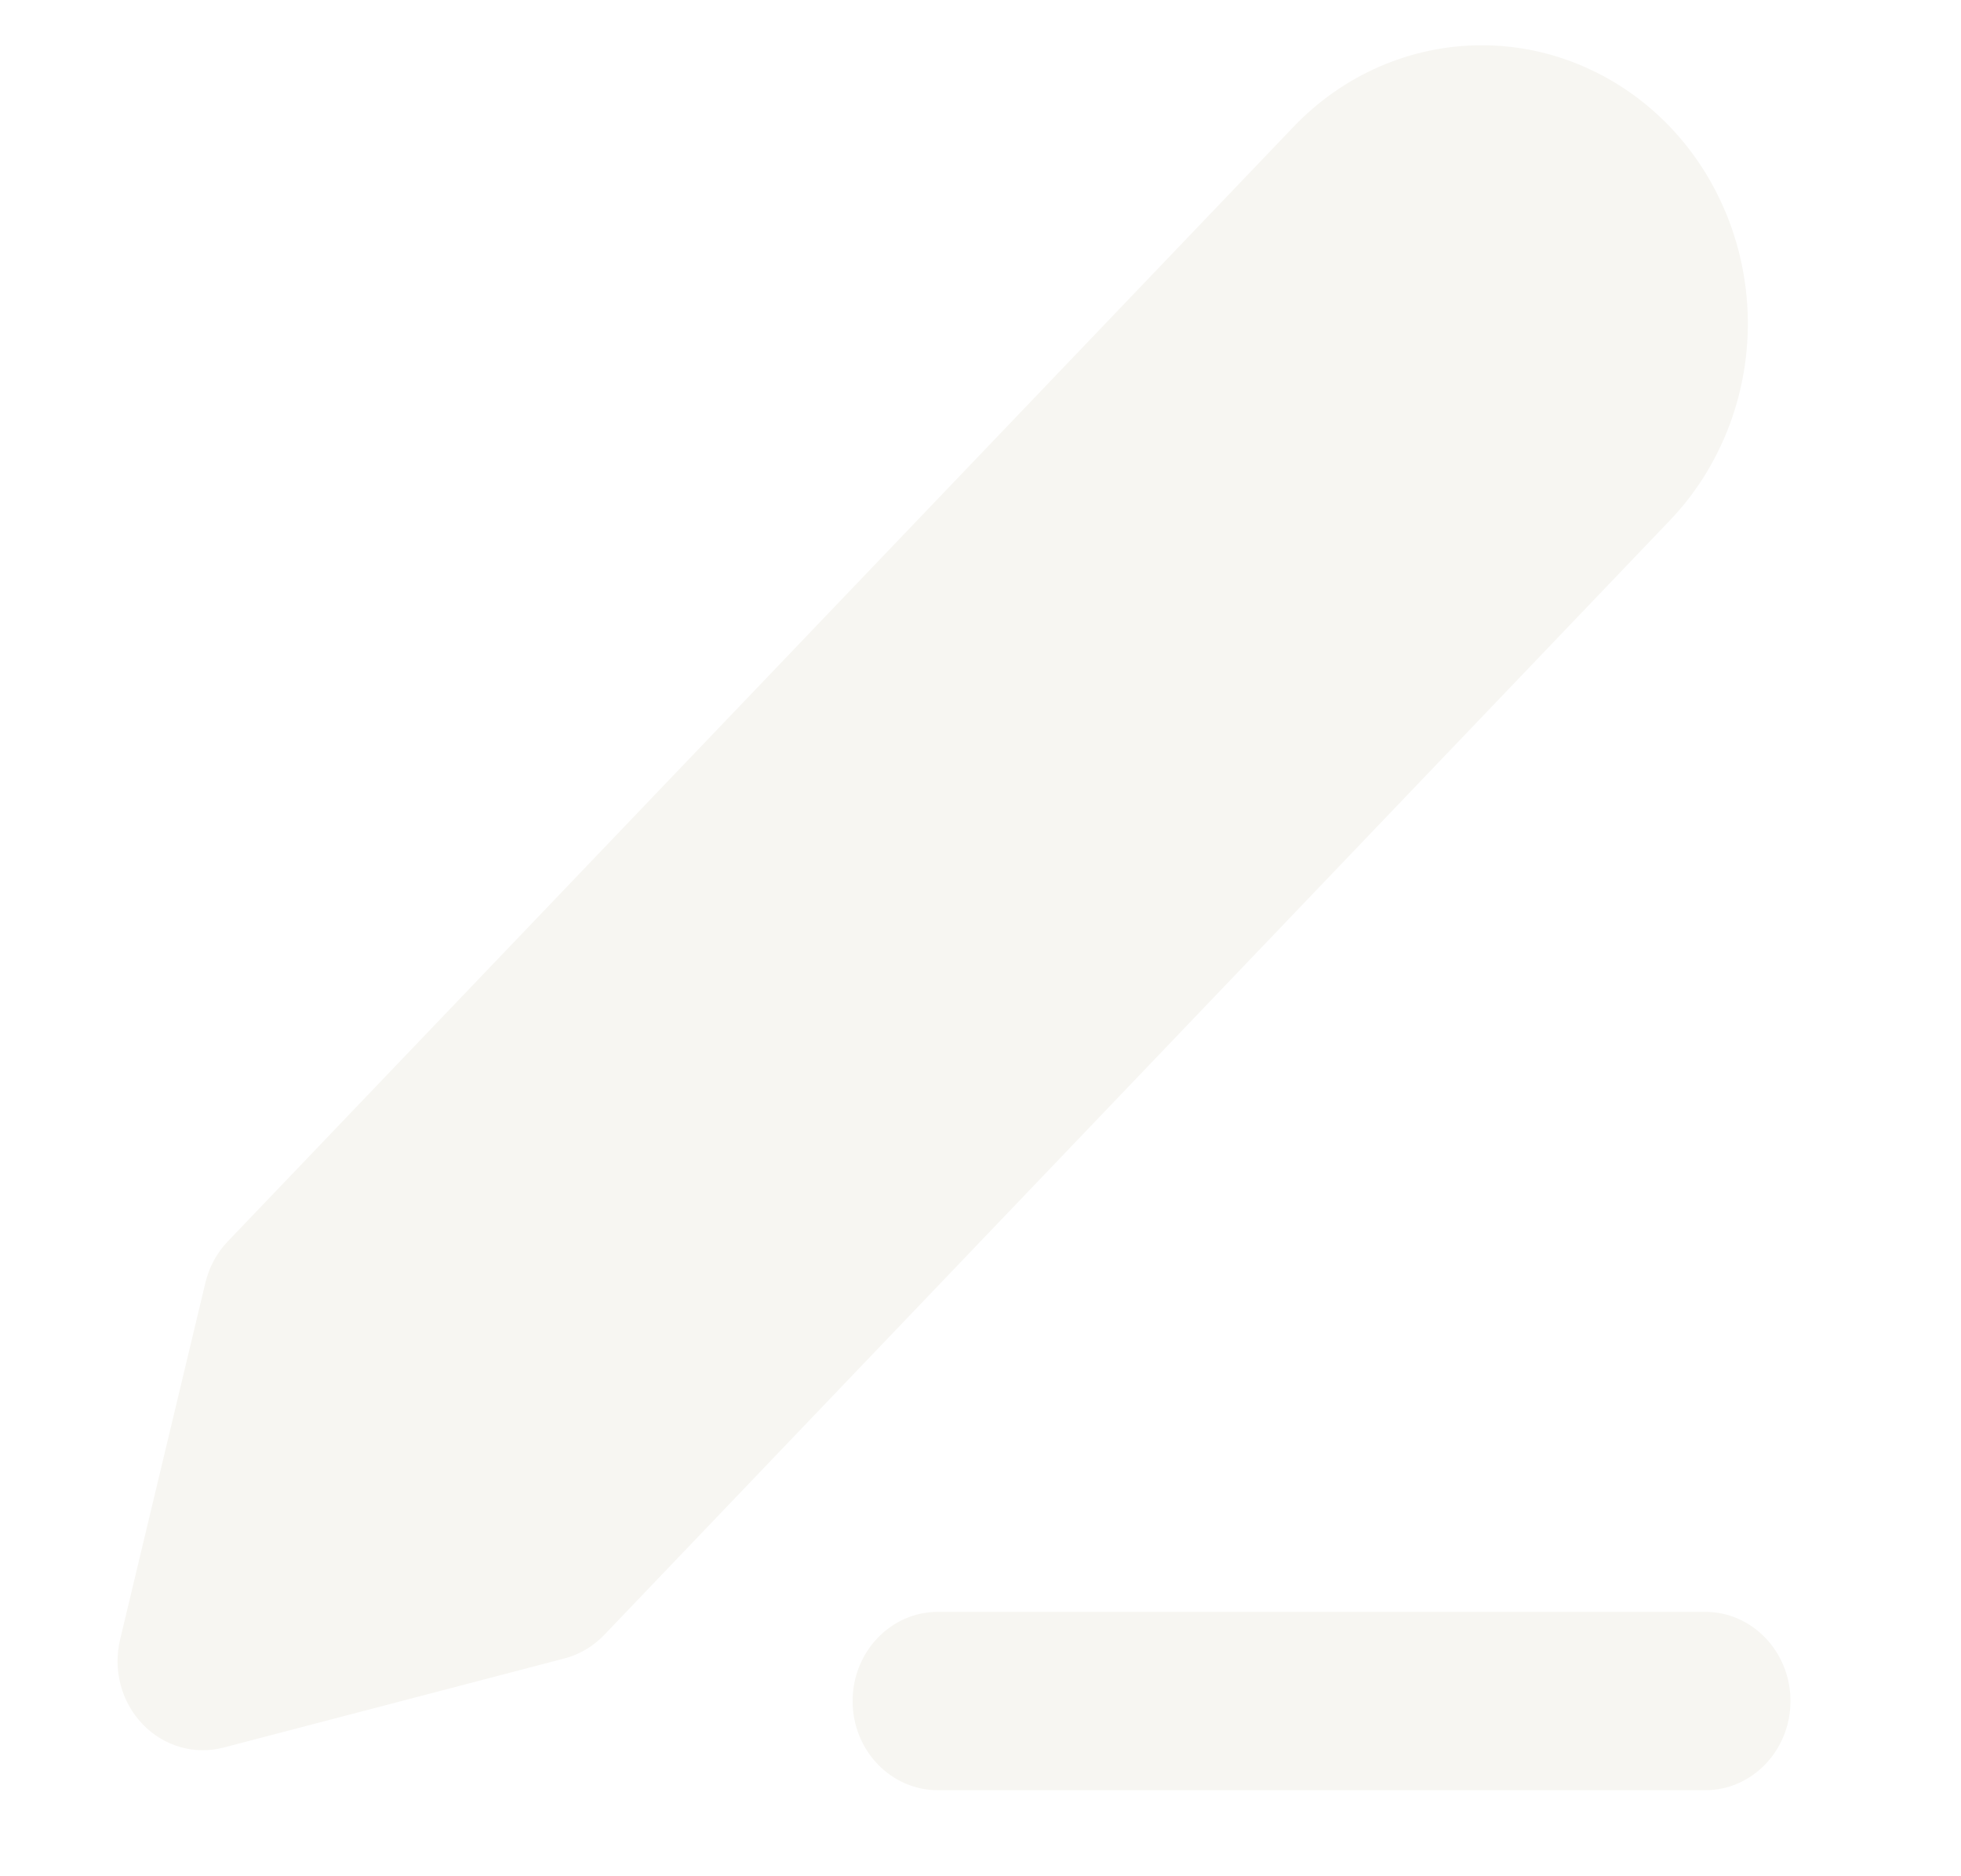
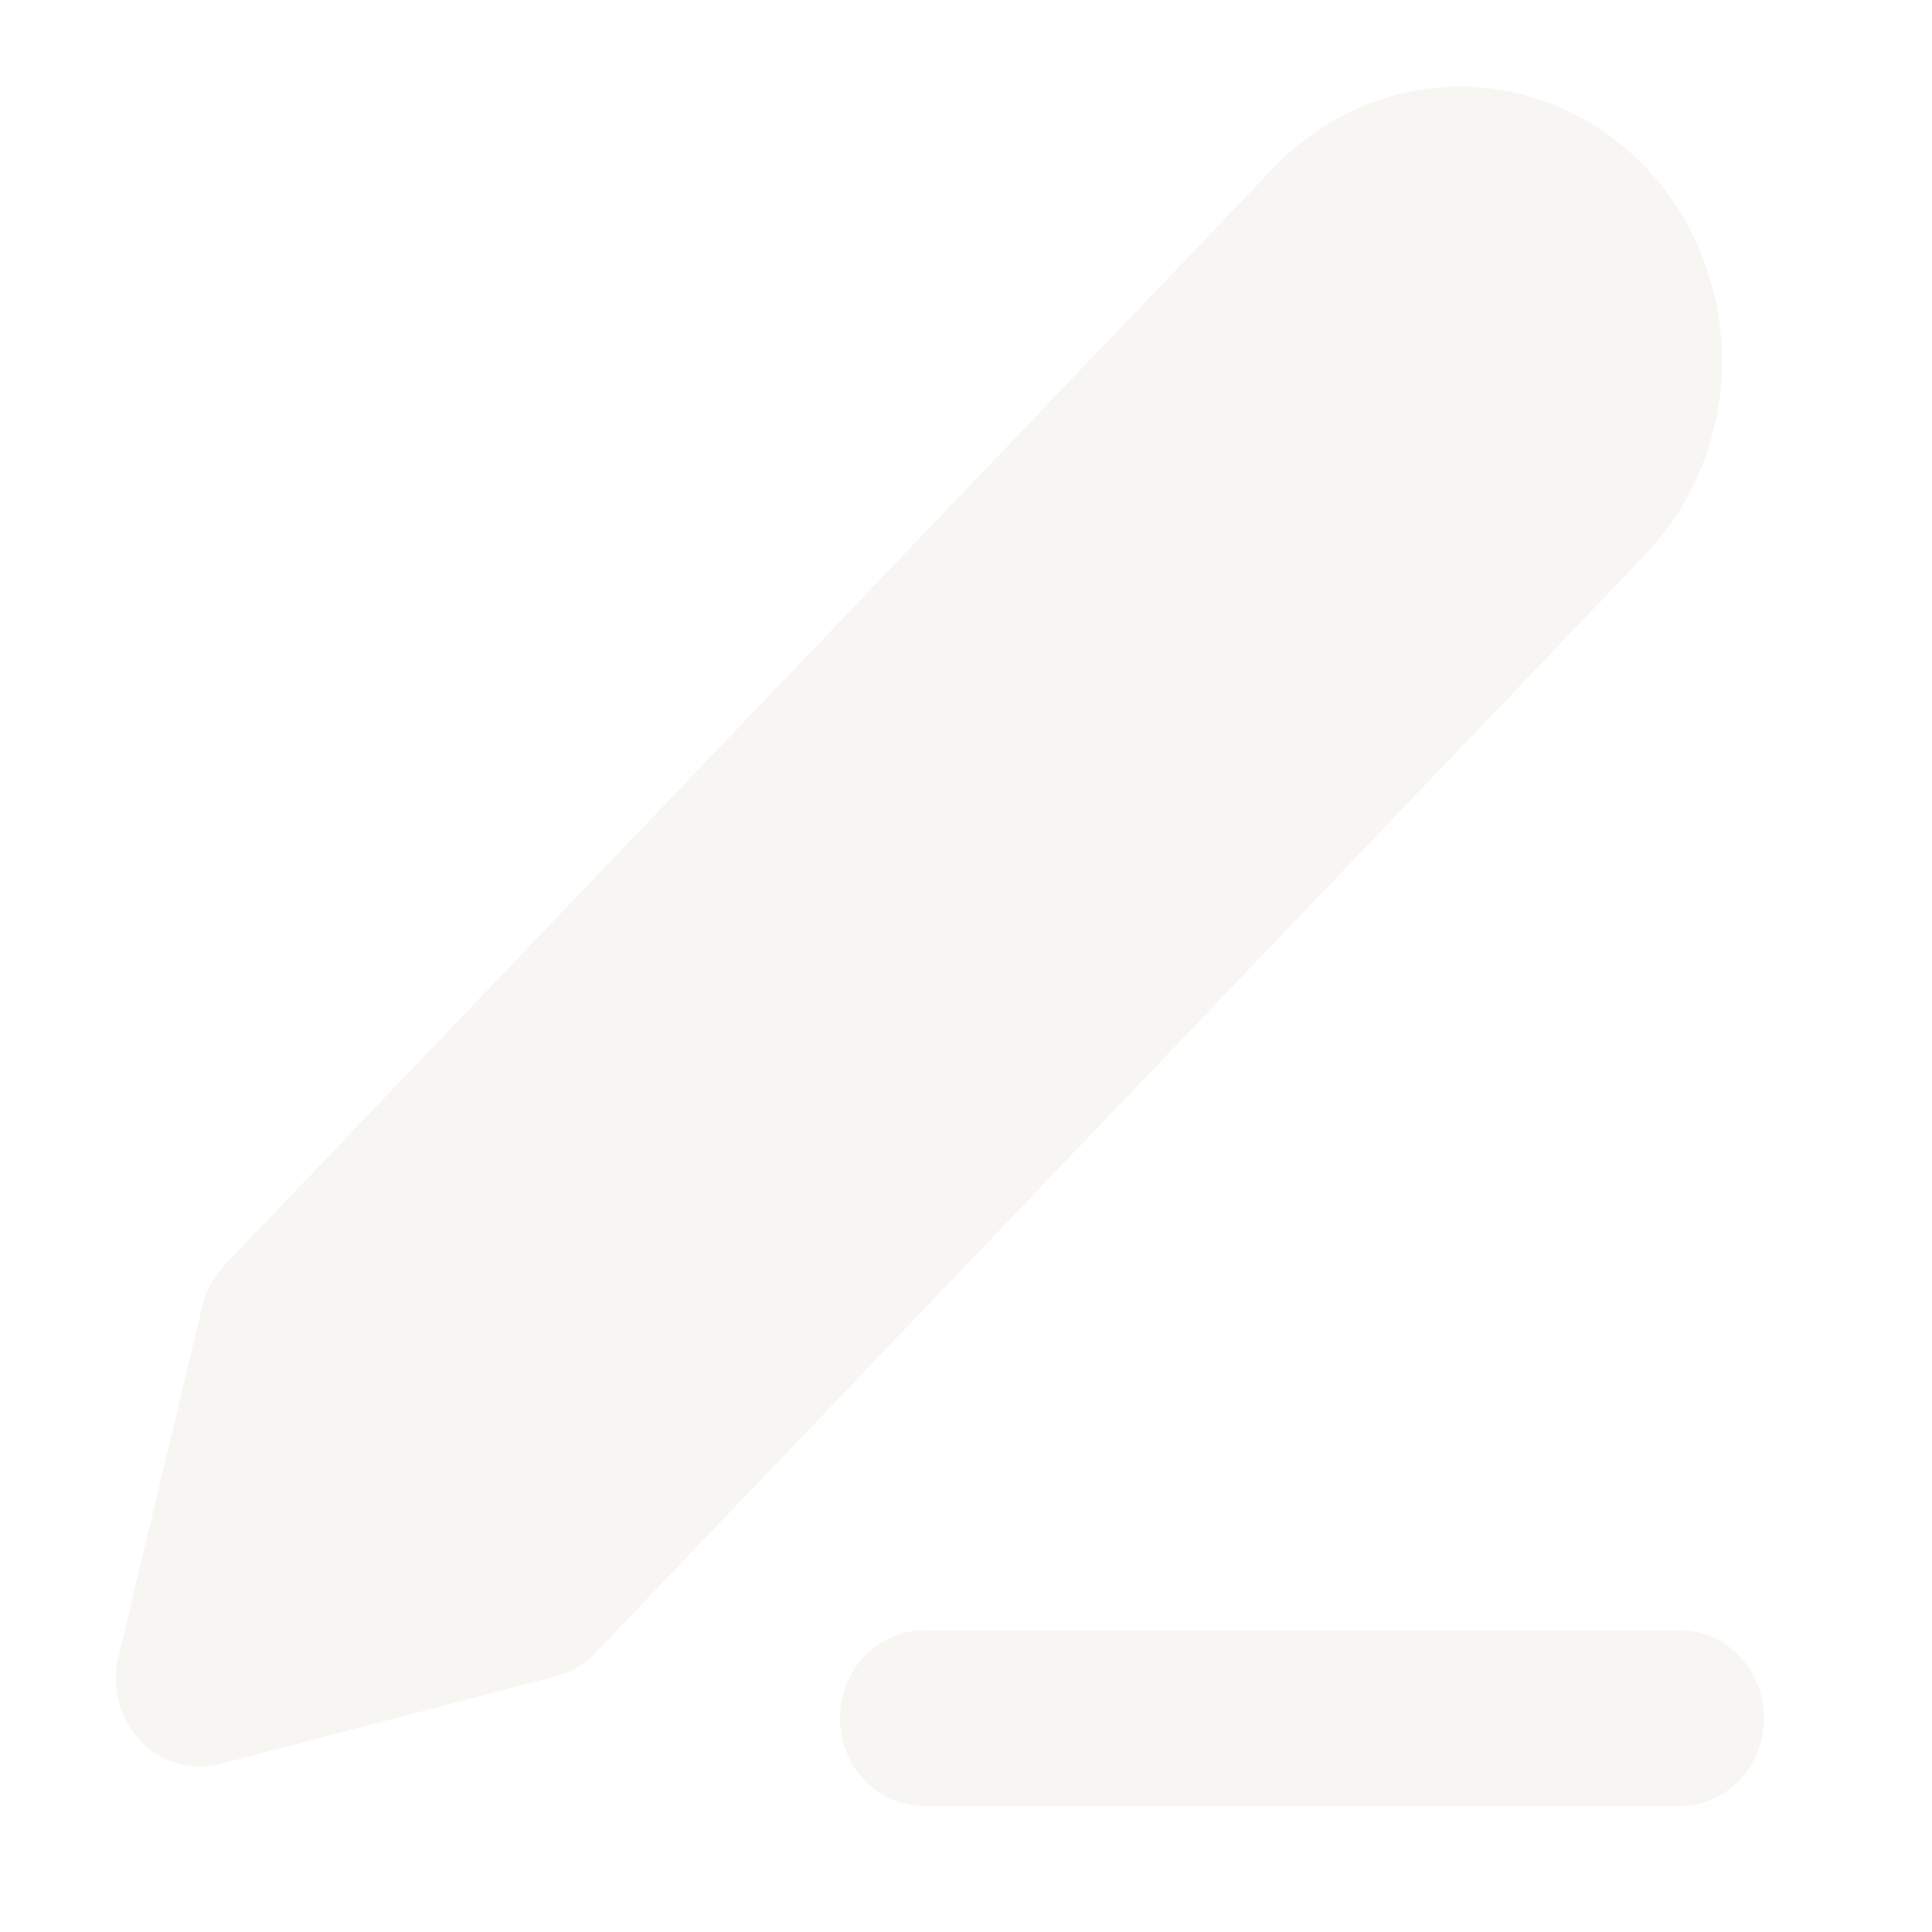
- <svg xmlns="http://www.w3.org/2000/svg" width="23" height="22" viewBox="0 0 23 22" fill="none">
+ <svg xmlns="http://www.w3.org/2000/svg" viewBox="0 -0.5 23 23" fill="none">
  <path fill-rule="evenodd" clip-rule="evenodd" d="M17.379 0.531C16.551 0.531 15.757 0.875 15.172 1.487L2.672 14.562C2.543 14.696 2.453 14.864 2.409 15.047L1.409 19.231C1.323 19.588 1.423 19.965 1.672 20.225C1.92 20.484 2.28 20.589 2.621 20.5L6.621 19.454C6.797 19.408 6.958 19.313 7.086 19.179L19.586 6.104C19.876 5.801 20.105 5.441 20.262 5.045C20.419 4.649 20.5 4.224 20.5 3.796C20.5 3.367 20.419 2.942 20.262 2.546C20.105 2.15 19.876 1.79 19.586 1.487C19.296 1.184 18.952 0.944 18.573 0.78C18.195 0.615 17.789 0.531 17.379 0.531Z" fill="#F7F6F2" />
  <path d="M11 18.908C10.448 18.908 10 19.376 10 19.954C10 20.532 10.448 21 11 21H20C20.552 21 21 20.532 21 19.954C21 19.376 20.552 18.908 20 18.908H11Z" fill="#F7F6F2" />
</svg>
